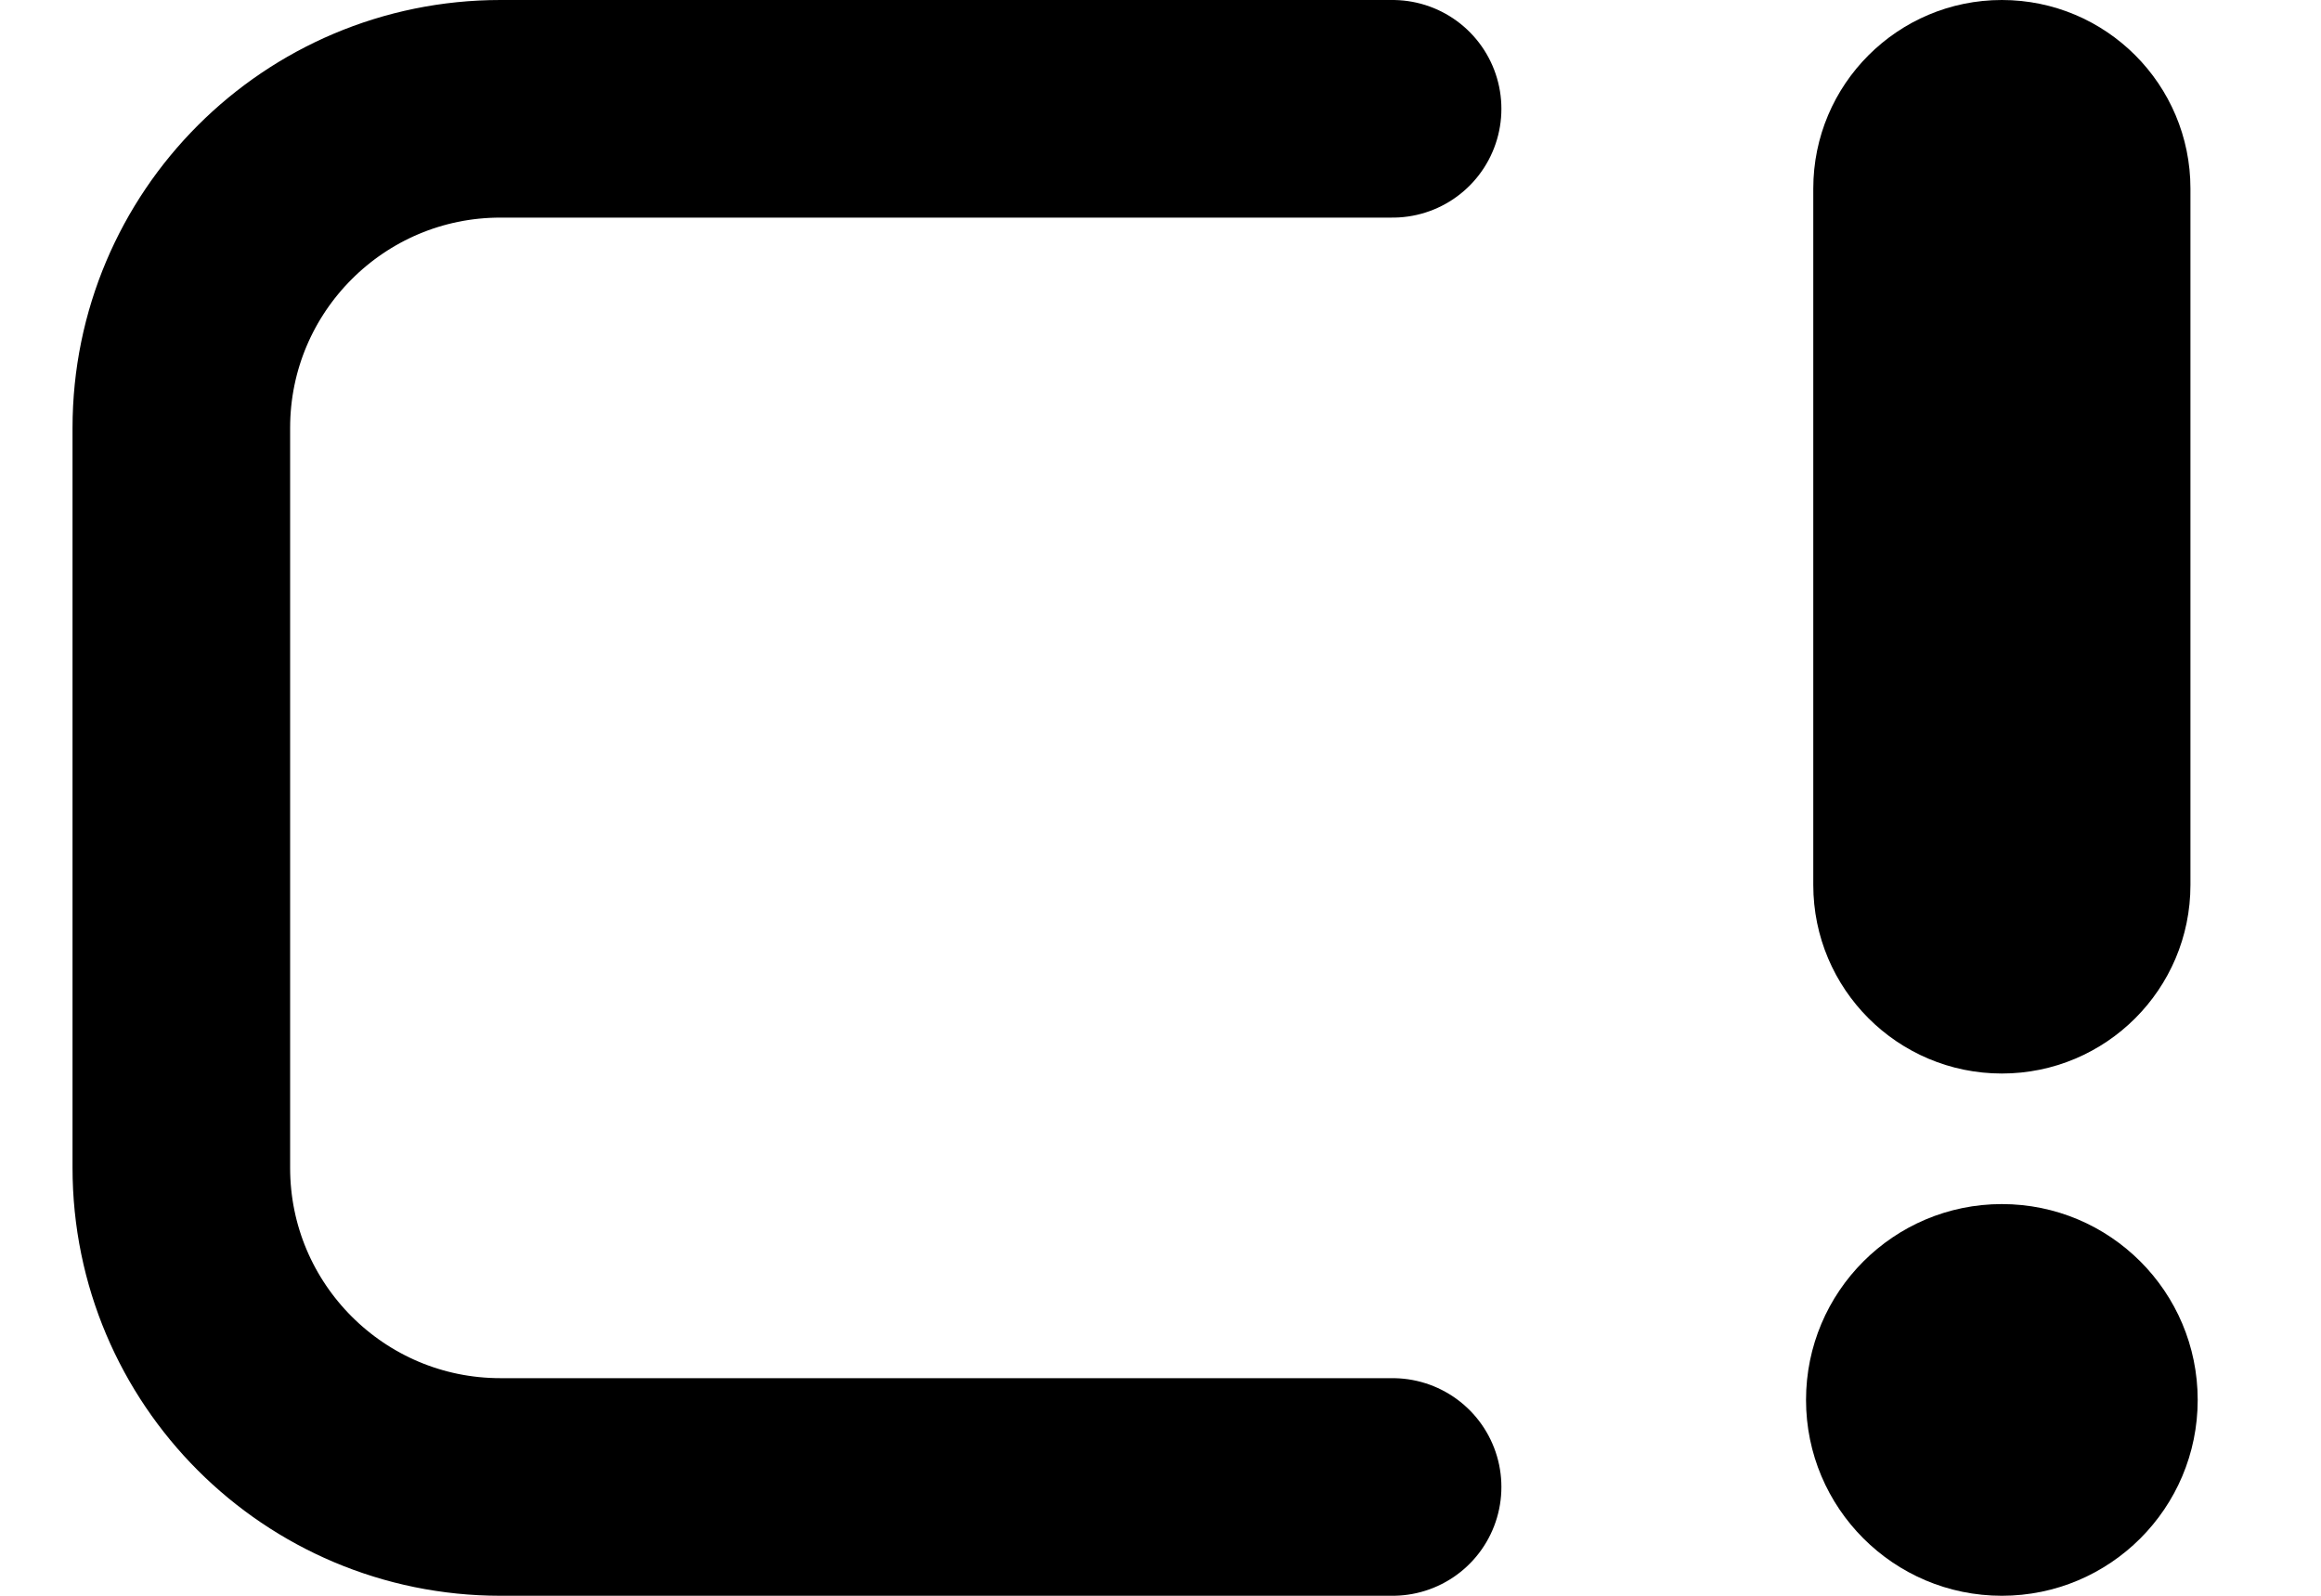
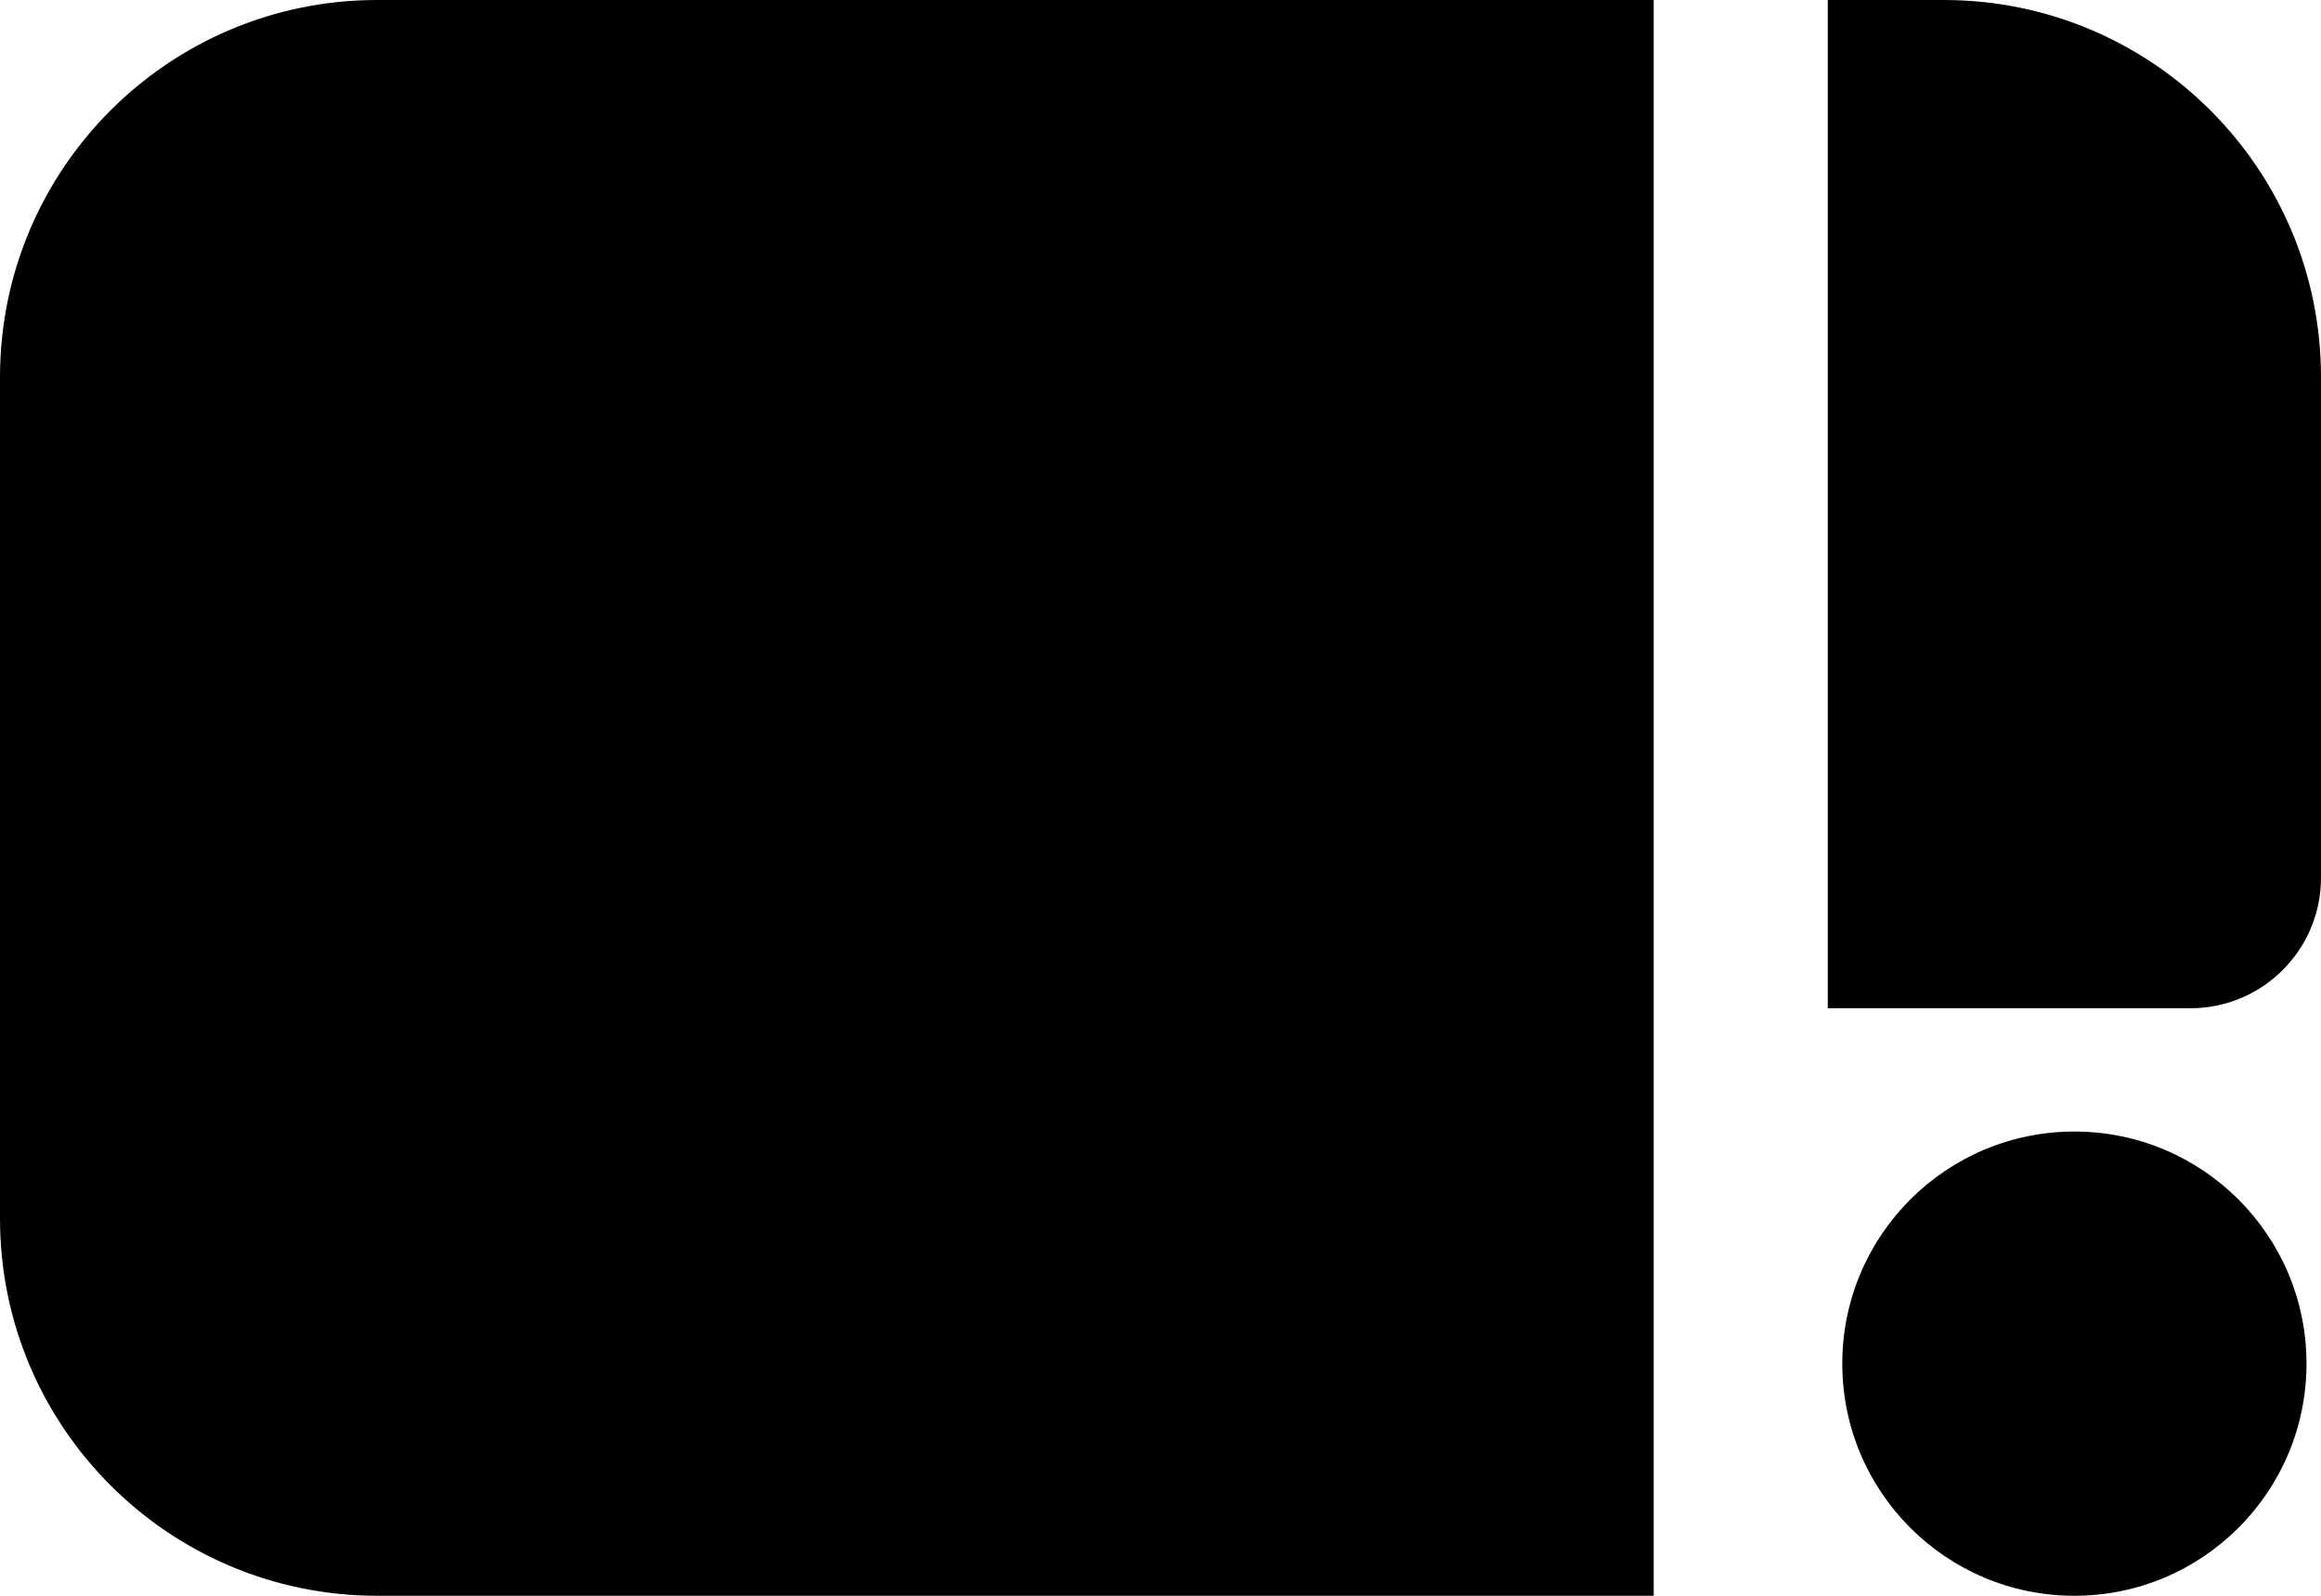
<svg xmlns="http://www.w3.org/2000/svg" width="16pt" height="11pt" viewBox="0 2.5 16 11">
-   <path id="outline" d="M9.6 3.25 H3.45 A2.2 2.2 0 0 0 1.25 5.45 V10.55 A2.2 2.2 0 0 0 3.45 12.75 H9.6" fill="none" stroke="#000000" stroke-width="1.5" stroke-linecap="round" stroke-linejoin="round" />
-   <g id="exclamation">
-     <rect x="12.5" y="2.5" width="2.6" height="7.4" rx="1.3" fill="#000000" />
-     <circle cx="13.8" cy="12.15" r="1.35" fill="#000000" />
-   </g>
+   <path d="M2.6 2.5 H11.4 V13.5 H2.6 A2.6 2.6 0 0 1 0 10.9 V5.1 A2.6 2.6 0 0 1 2.6 2.5 Z" fill="#000000" fill-rule="evenodd" />
+   <path d="M12.6 2.5 H13.4 A2.6 2.6 0 0 1 16 5.1 V8.55 A0.9 0.9 0 0 1 15.1 9.45 H12.6 V2.5 Z M12.7 11.9 A1.6 1.6 0 1 1 15.9 11.9 A1.6 1.6 0 1 1 12.7 11.9 Z" fill="#000000" />
</svg>
